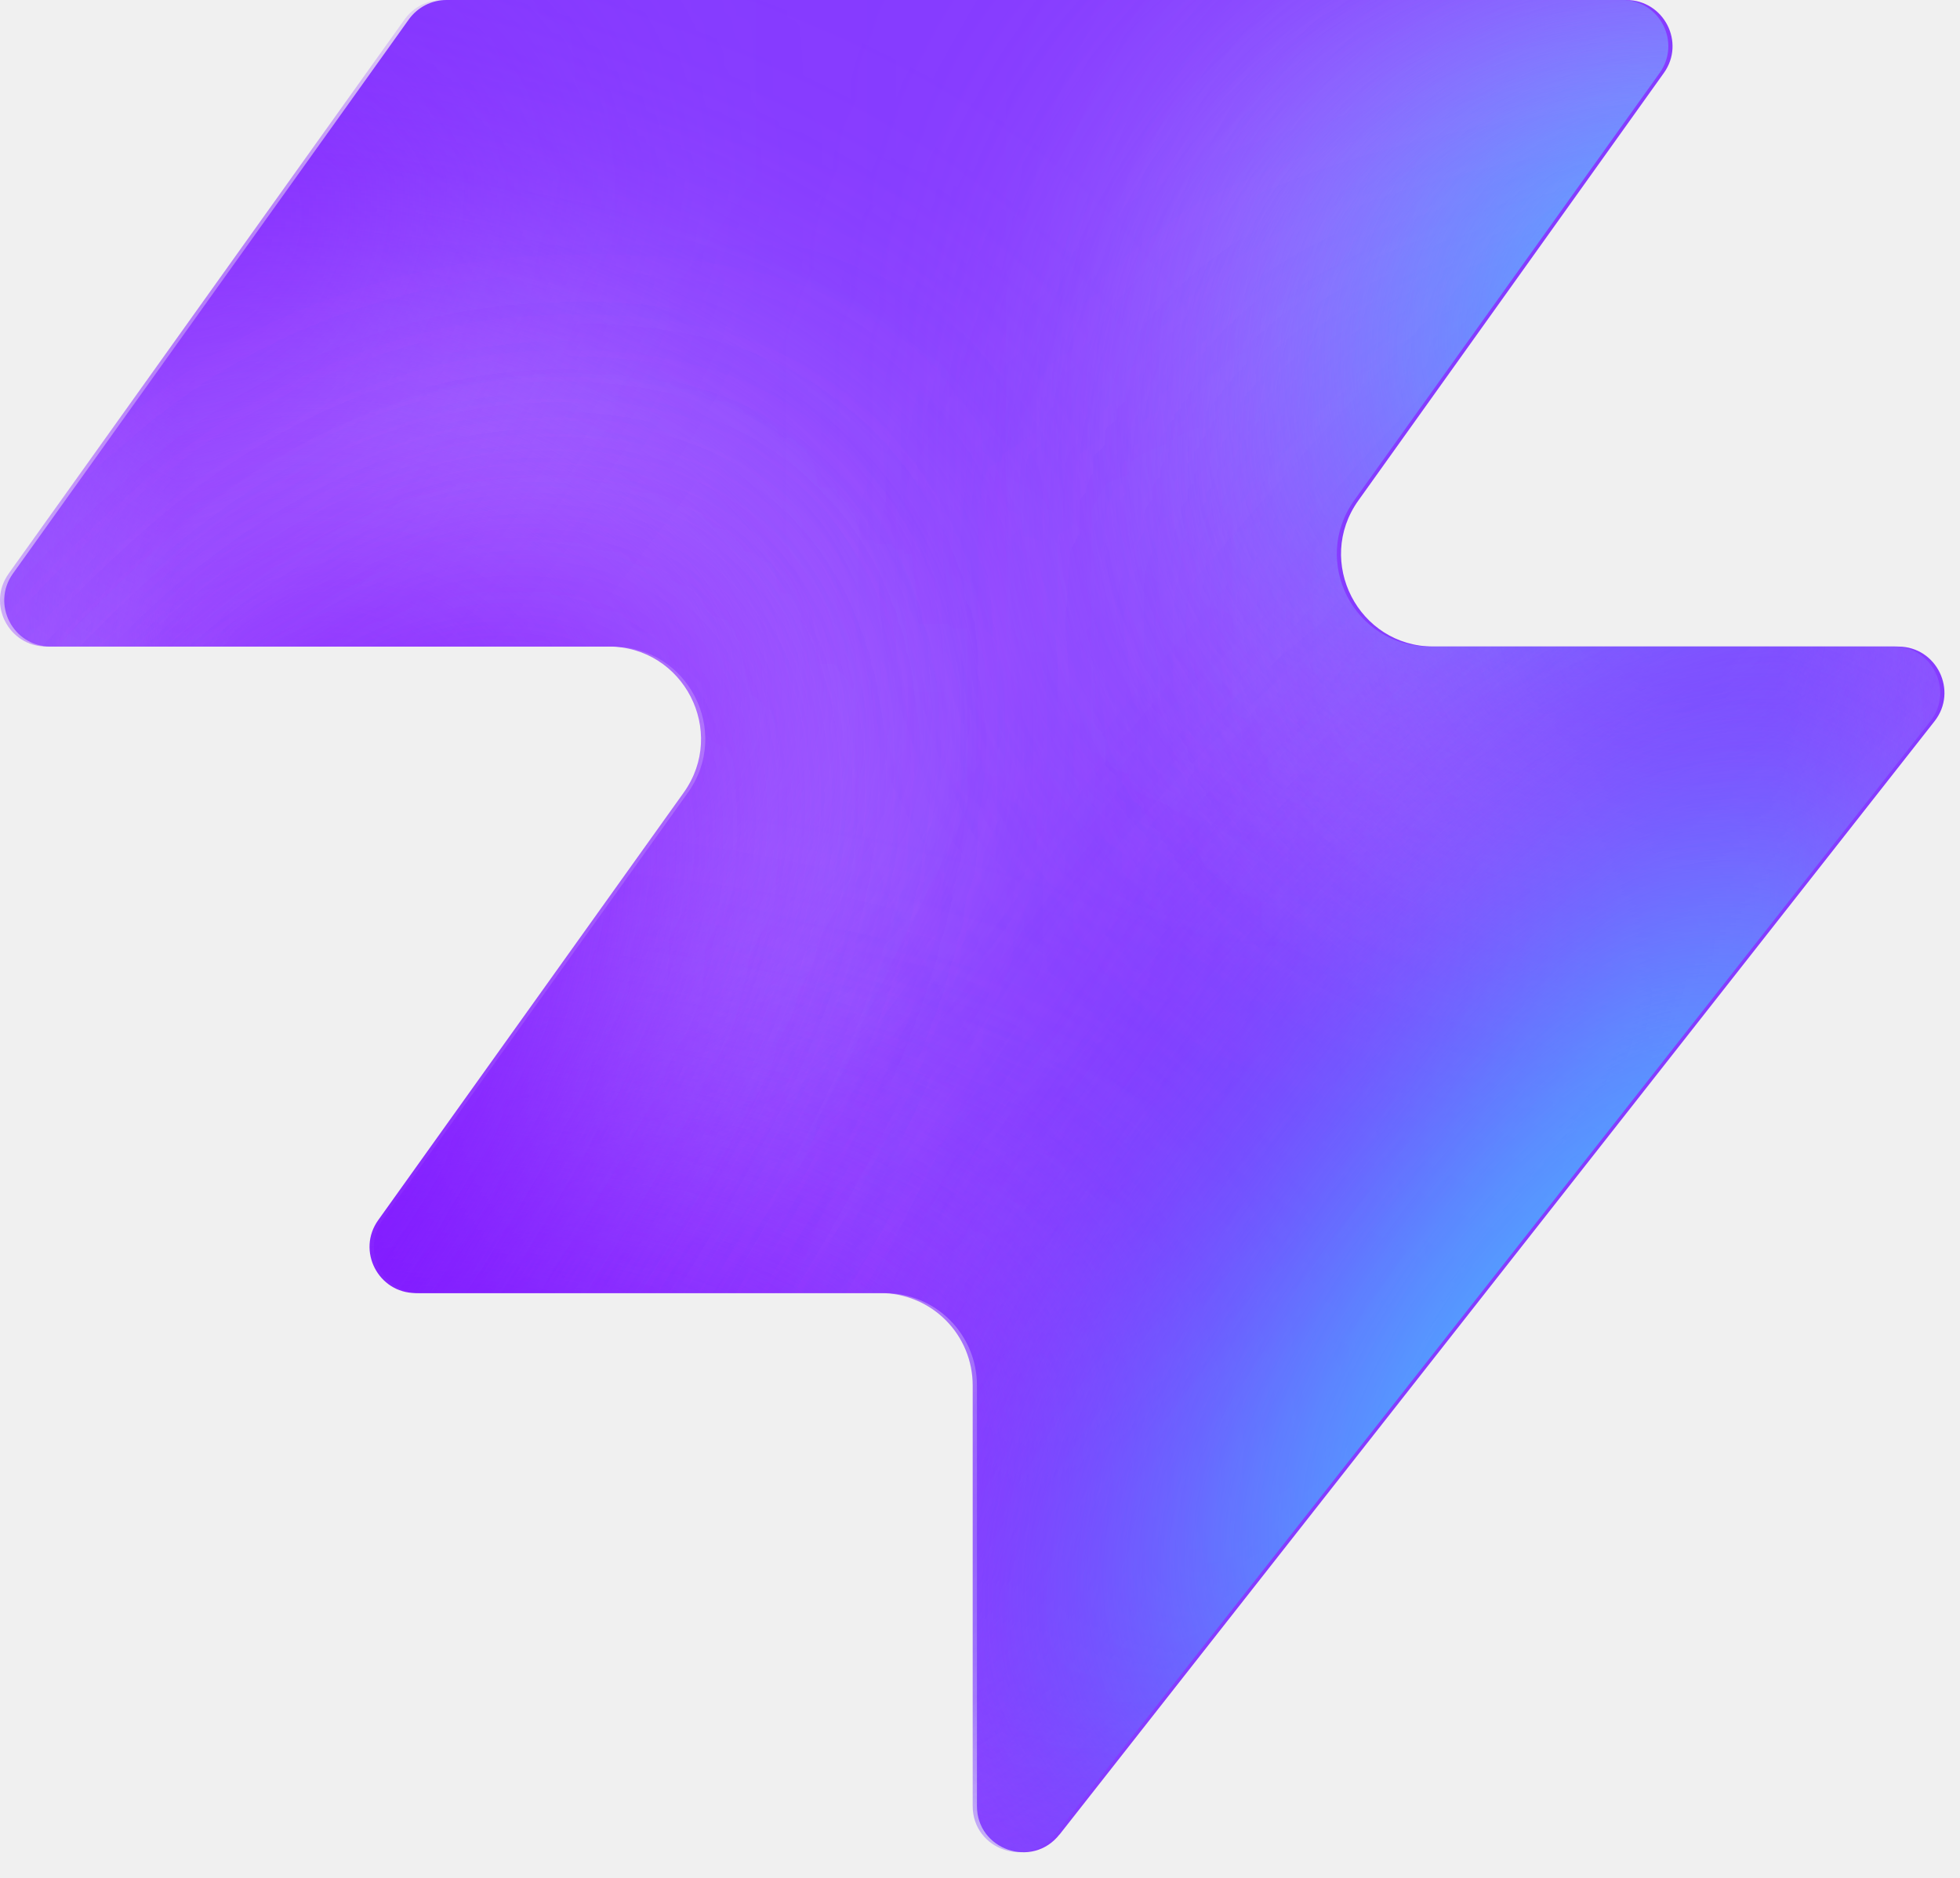
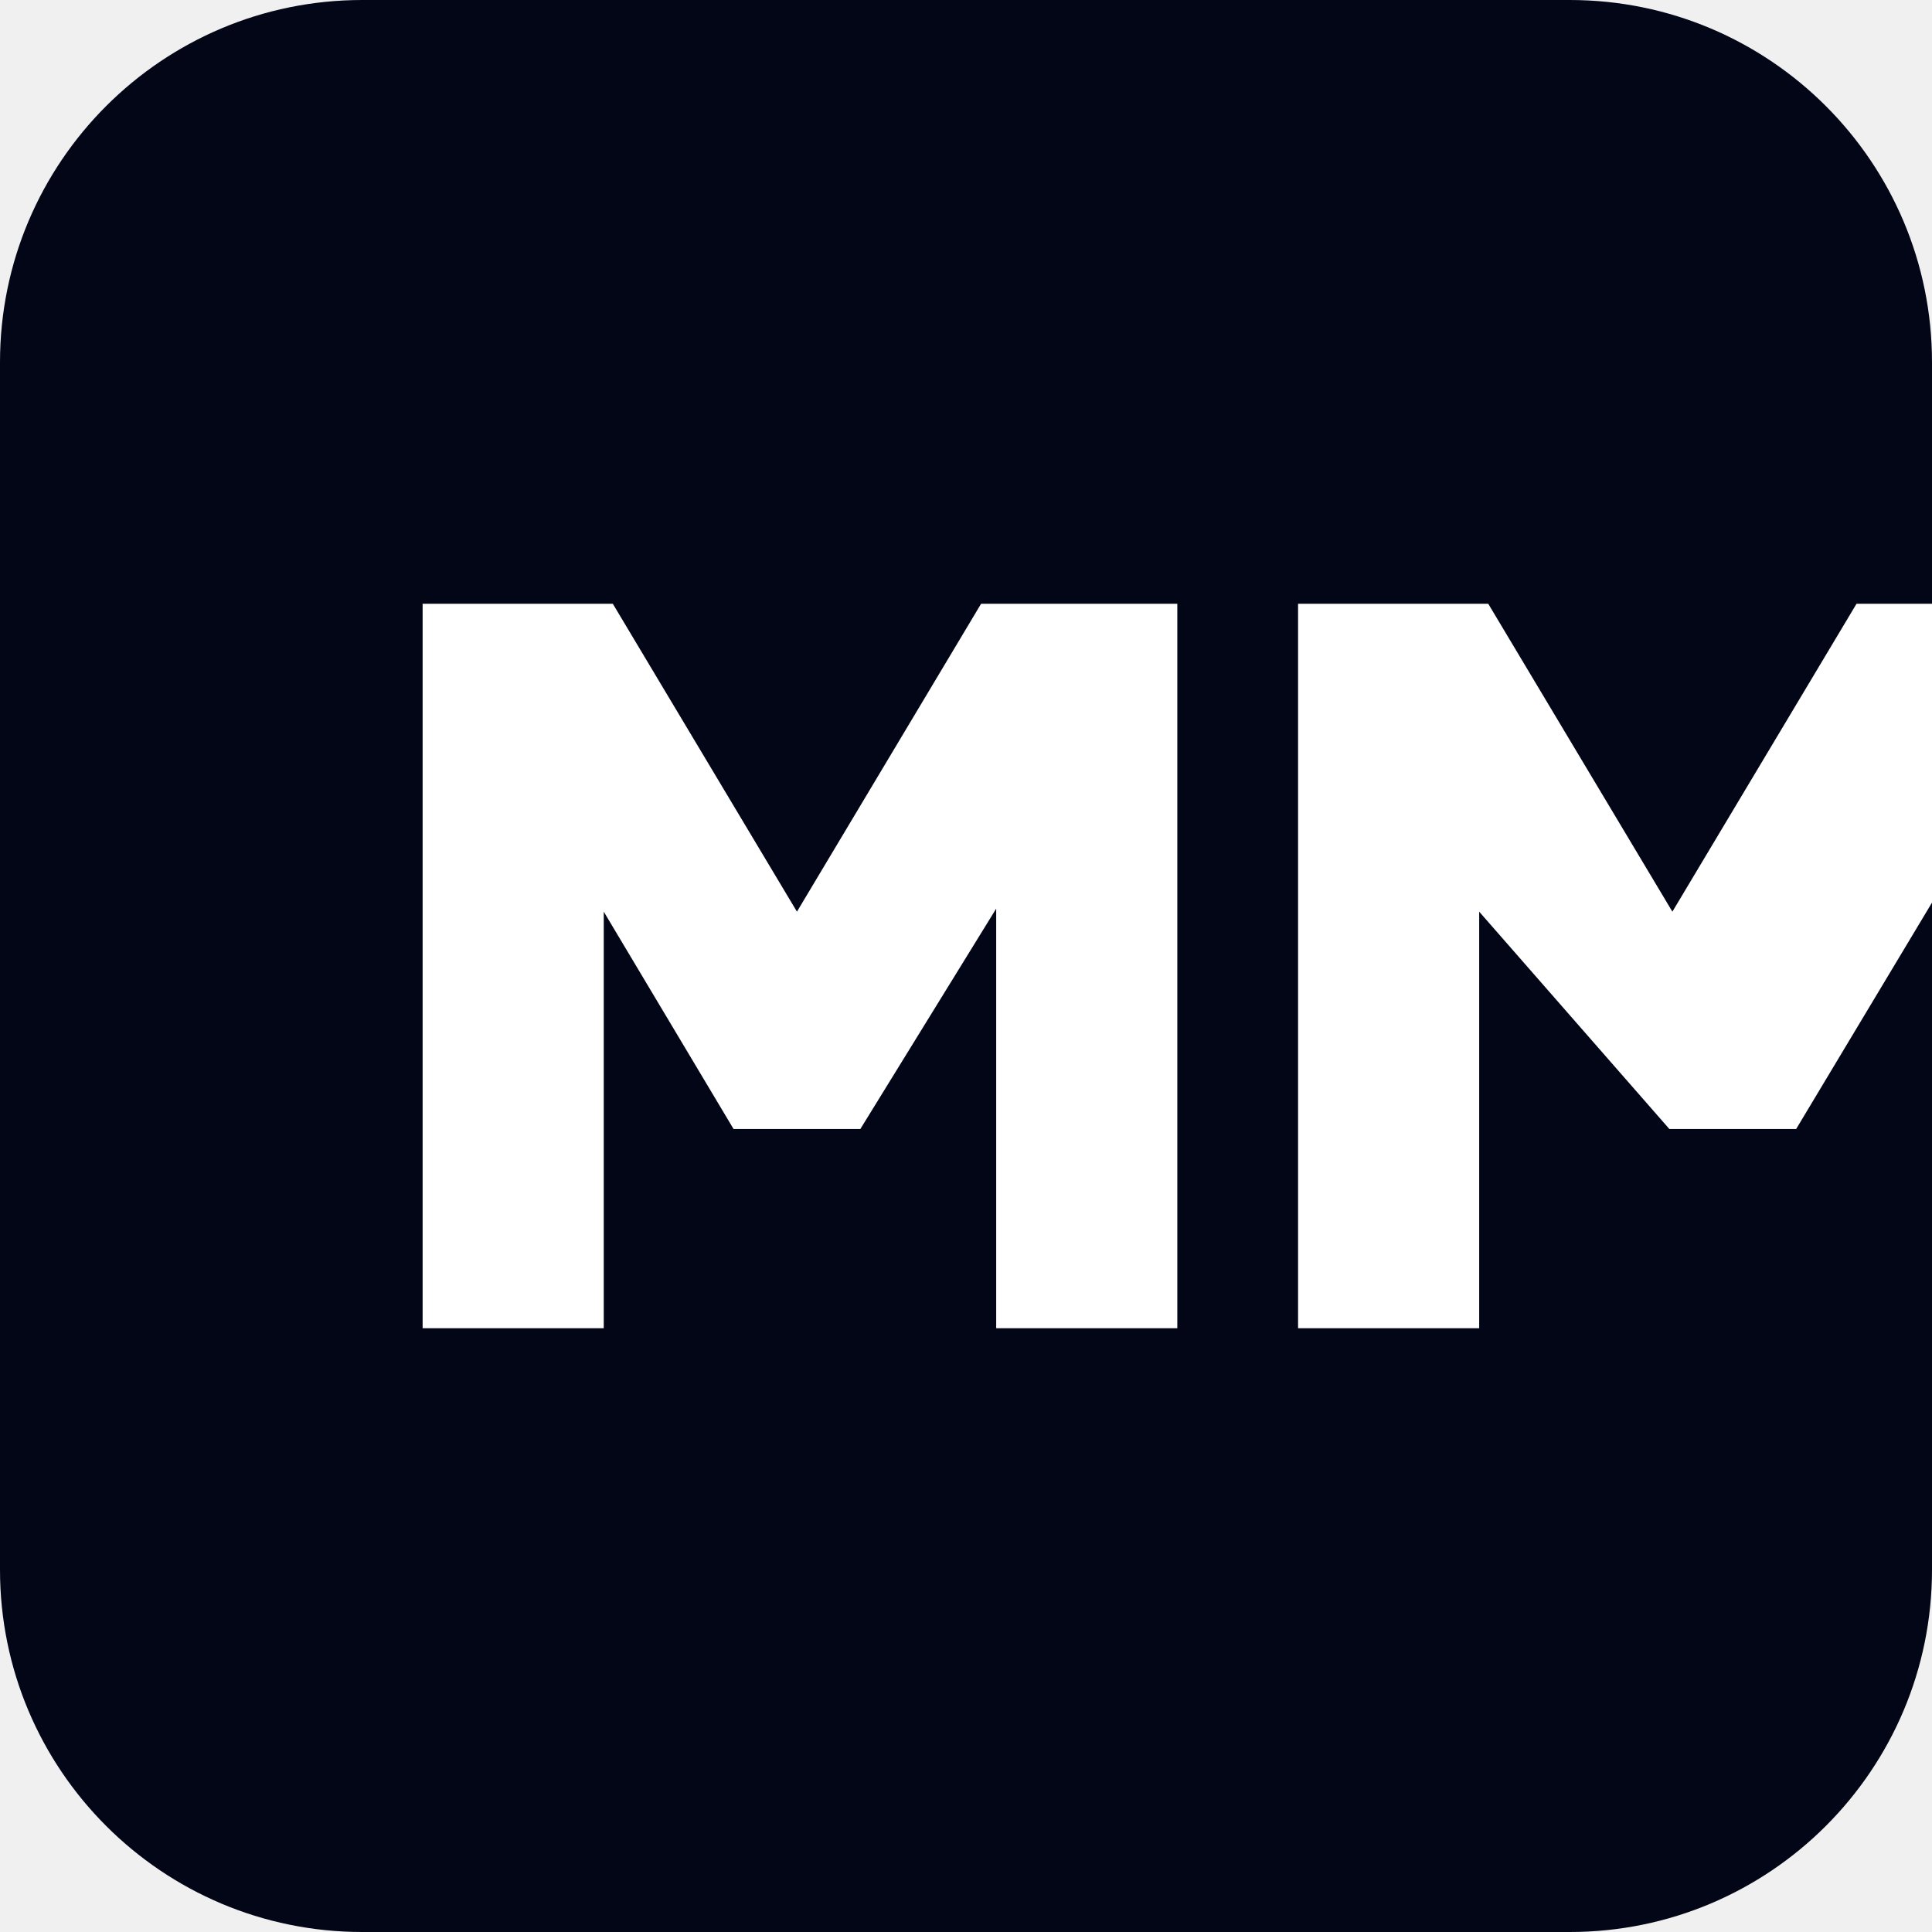
- <svg xmlns="http://www.w3.org/2000/svg" width="48" height="46" fill="none" viewBox="0 0 48 46">
-   <path fill="#863bff" d="M25.946 44.938c-.664.845-2.021.375-2.021-.698V33.937a2.26 2.26 0 0 0-2.262-2.262H10.287c-.92 0-1.456-1.04-.92-1.788l7.48-10.471c1.07-1.497 0-3.578-1.842-3.578H1.237c-.92 0-1.456-1.04-.92-1.788L10.013.474c.214-.297.556-.474.92-.474h28.894c.92 0 1.456 1.04.92 1.788l-7.48 10.471c-1.07 1.498 0 3.579 1.842 3.579h11.377c.943 0 1.473 1.088.89 1.83L25.947 44.94z" style="fill:#863bff;fill:color(display-p3 .525 .23 1);fill-opacity:1" />
-   <mask id="a" width="48" height="46" x="0" y="0" maskUnits="userSpaceOnUse" style="mask-type:alpha">
-     <path fill="#000" d="M25.842 44.938c-.664.844-2.021.375-2.021-.698V33.937a2.26 2.26 0 0 0-2.262-2.262H10.183c-.92 0-1.456-1.04-.92-1.788l7.48-10.471c1.07-1.498 0-3.579-1.842-3.579H1.133c-.92 0-1.456-1.04-.92-1.787L9.91.473c.214-.297.556-.474.92-.474h28.894c.92 0 1.456 1.04.92 1.788l-7.48 10.471c-1.07 1.498 0 3.578 1.842 3.578h11.377c.943 0 1.473 1.088.89 1.832L25.843 44.94z" style="fill:#000;fill-opacity:1" />
-   </mask>
-   <g mask="url(#a)">
-     <g filter="url(#b)">
-       <ellipse cx="5.508" cy="14.704" fill="#ede6ff" rx="5.508" ry="14.704" style="fill:#ede6ff;fill:color(display-p3 .927 .903 1);fill-opacity:1" transform="matrix(.00324 1 1 -.00324 -4.47 31.516)" />
-     </g>
-     <g filter="url(#c)">
-       <ellipse cx="10.399" cy="29.851" fill="#ede6ff" rx="10.399" ry="29.851" style="fill:#ede6ff;fill:color(display-p3 .927 .903 1);fill-opacity:1" transform="matrix(.00324 1 1 -.00324 -39.328 7.883)" />
-     </g>
-     <g filter="url(#d)">
-       <ellipse cx="5.508" cy="30.487" fill="#7e14ff" rx="5.508" ry="30.487" style="fill:#7e14ff;fill:color(display-p3 .492 .077 1);fill-opacity:1" transform="rotate(89.814 -25.913 -14.639)scale(1 -1)" />
-     </g>
-     <g filter="url(#e)">
-       <ellipse cx="5.508" cy="30.599" fill="#7e14ff" rx="5.508" ry="30.599" style="fill:#7e14ff;fill:color(display-p3 .492 .077 1);fill-opacity:1" transform="rotate(89.814 -32.644 -3.334)scale(1 -1)" />
-     </g>
-     <g filter="url(#f)">
-       <ellipse cx="5.508" cy="30.599" fill="#7e14ff" rx="5.508" ry="30.599" style="fill:#7e14ff;fill:color(display-p3 .492 .077 1);fill-opacity:1" transform="matrix(.00324 1 1 -.00324 -34.34 30.47)" />
-     </g>
-     <g filter="url(#g)">
-       <ellipse cx="14.072" cy="22.078" fill="#ede6ff" rx="14.072" ry="22.078" style="fill:#ede6ff;fill:color(display-p3 .927 .903 1);fill-opacity:1" transform="rotate(93.35 24.506 48.493)scale(-1 1)" />
-     </g>
-     <g filter="url(#h)">
-       <ellipse cx="3.47" cy="21.501" fill="#7e14ff" rx="3.47" ry="21.501" style="fill:#7e14ff;fill:color(display-p3 .492 .077 1);fill-opacity:1" transform="rotate(89.009 28.708 47.59)scale(-1 1)" />
-     </g>
-     <g filter="url(#i)">
-       <ellipse cx="3.47" cy="21.501" fill="#7e14ff" rx="3.47" ry="21.501" style="fill:#7e14ff;fill:color(display-p3 .492 .077 1);fill-opacity:1" transform="rotate(89.009 28.708 47.59)scale(-1 1)" />
-     </g>
-     <g filter="url(#j)">
-       <ellipse cx=".387" cy="8.972" fill="#7e14ff" rx="4.407" ry="29.108" style="fill:#7e14ff;fill:color(display-p3 .492 .077 1);fill-opacity:1" transform="rotate(39.51 .387 8.972)" />
-     </g>
-     <g filter="url(#k)">
-       <ellipse cx="47.523" cy="-6.092" fill="#7e14ff" rx="4.407" ry="29.108" style="fill:#7e14ff;fill:color(display-p3 .492 .077 1);fill-opacity:1" transform="rotate(37.892 47.523 -6.092)" />
-     </g>
-     <g filter="url(#l)">
-       <ellipse cx="41.412" cy="6.333" fill="#47bfff" rx="5.971" ry="9.665" style="fill:#47bfff;fill:color(display-p3 .28 .748 1);fill-opacity:1" transform="rotate(37.892 41.412 6.333)" />
-     </g>
-     <g filter="url(#m)">
-       <ellipse cx="-1.879" cy="38.332" fill="#7e14ff" rx="4.407" ry="29.108" style="fill:#7e14ff;fill:color(display-p3 .492 .077 1);fill-opacity:1" transform="rotate(37.892 -1.88 38.332)" />
-     </g>
-     <g filter="url(#n)">
-       <ellipse cx="-1.879" cy="38.332" fill="#7e14ff" rx="4.407" ry="29.108" style="fill:#7e14ff;fill:color(display-p3 .492 .077 1);fill-opacity:1" transform="rotate(37.892 -1.88 38.332)" />
-     </g>
-     <g filter="url(#o)">
-       <ellipse cx="35.651" cy="29.907" fill="#7e14ff" rx="4.407" ry="29.108" style="fill:#7e14ff;fill:color(display-p3 .492 .077 1);fill-opacity:1" transform="rotate(37.892 35.651 29.907)" />
-     </g>
-     <g filter="url(#p)">
-       <ellipse cx="38.418" cy="32.4" fill="#47bfff" rx="5.971" ry="15.297" style="fill:#47bfff;fill:color(display-p3 .28 .748 1);fill-opacity:1" transform="rotate(37.892 38.418 32.4)" />
-     </g>
-   </g>
-   <defs>
-     <filter id="b" width="60.045" height="41.654" x="-19.77" y="16.149" color-interpolation-filters="sRGB" filterUnits="userSpaceOnUse">
-       <feFlood flood-opacity="0" result="BackgroundImageFix" />
-       <feBlend in="SourceGraphic" in2="BackgroundImageFix" result="shape" />
-       <feGaussianBlur result="effect1_foregroundBlur_2002_17158" stdDeviation="7.659" />
-     </filter>
-     <filter id="c" width="90.34" height="51.437" x="-54.613" y="-7.533" color-interpolation-filters="sRGB" filterUnits="userSpaceOnUse">
-       <feFlood flood-opacity="0" result="BackgroundImageFix" />
-       <feBlend in="SourceGraphic" in2="BackgroundImageFix" result="shape" />
-       <feGaussianBlur result="effect1_foregroundBlur_2002_17158" stdDeviation="7.659" />
-     </filter>
-     <filter id="d" width="79.355" height="29.4" x="-49.64" y="2.03" color-interpolation-filters="sRGB" filterUnits="userSpaceOnUse">
-       <feFlood flood-opacity="0" result="BackgroundImageFix" />
-       <feBlend in="SourceGraphic" in2="BackgroundImageFix" result="shape" />
-       <feGaussianBlur result="effect1_foregroundBlur_2002_17158" stdDeviation="4.596" />
-     </filter>
-     <filter id="e" width="79.579" height="29.4" x="-45.045" y="20.029" color-interpolation-filters="sRGB" filterUnits="userSpaceOnUse">
-       <feFlood flood-opacity="0" result="BackgroundImageFix" />
-       <feBlend in="SourceGraphic" in2="BackgroundImageFix" result="shape" />
-       <feGaussianBlur result="effect1_foregroundBlur_2002_17158" stdDeviation="4.596" />
-     </filter>
-     <filter id="f" width="79.579" height="29.4" x="-43.513" y="21.178" color-interpolation-filters="sRGB" filterUnits="userSpaceOnUse">
-       <feFlood flood-opacity="0" result="BackgroundImageFix" />
-       <feBlend in="SourceGraphic" in2="BackgroundImageFix" result="shape" />
-       <feGaussianBlur result="effect1_foregroundBlur_2002_17158" stdDeviation="4.596" />
-     </filter>
-     <filter id="g" width="74.749" height="58.852" x="15.756" y="-17.901" color-interpolation-filters="sRGB" filterUnits="userSpaceOnUse">
-       <feFlood flood-opacity="0" result="BackgroundImageFix" />
-       <feBlend in="SourceGraphic" in2="BackgroundImageFix" result="shape" />
-       <feGaussianBlur result="effect1_foregroundBlur_2002_17158" stdDeviation="7.659" />
-     </filter>
-     <filter id="h" width="61.377" height="25.362" x="23.548" y="2.284" color-interpolation-filters="sRGB" filterUnits="userSpaceOnUse">
-       <feFlood flood-opacity="0" result="BackgroundImageFix" />
-       <feBlend in="SourceGraphic" in2="BackgroundImageFix" result="shape" />
-       <feGaussianBlur result="effect1_foregroundBlur_2002_17158" stdDeviation="4.596" />
-     </filter>
-     <filter id="i" width="61.377" height="25.362" x="23.548" y="2.284" color-interpolation-filters="sRGB" filterUnits="userSpaceOnUse">
-       <feFlood flood-opacity="0" result="BackgroundImageFix" />
-       <feBlend in="SourceGraphic" in2="BackgroundImageFix" result="shape" />
-       <feGaussianBlur result="effect1_foregroundBlur_2002_17158" stdDeviation="4.596" />
-     </filter>
-     <filter id="j" width="56.045" height="63.649" x="-27.636" y="-22.853" color-interpolation-filters="sRGB" filterUnits="userSpaceOnUse">
-       <feFlood flood-opacity="0" result="BackgroundImageFix" />
-       <feBlend in="SourceGraphic" in2="BackgroundImageFix" result="shape" />
-       <feGaussianBlur result="effect1_foregroundBlur_2002_17158" stdDeviation="4.596" />
-     </filter>
-     <filter id="k" width="54.814" height="64.646" x="20.116" y="-38.415" color-interpolation-filters="sRGB" filterUnits="userSpaceOnUse">
-       <feFlood flood-opacity="0" result="BackgroundImageFix" />
-       <feBlend in="SourceGraphic" in2="BackgroundImageFix" result="shape" />
-       <feGaussianBlur result="effect1_foregroundBlur_2002_17158" stdDeviation="4.596" />
-     </filter>
-     <filter id="l" width="33.541" height="35.313" x="24.641" y="-11.323" color-interpolation-filters="sRGB" filterUnits="userSpaceOnUse">
-       <feFlood flood-opacity="0" result="BackgroundImageFix" />
-       <feBlend in="SourceGraphic" in2="BackgroundImageFix" result="shape" />
-       <feGaussianBlur result="effect1_foregroundBlur_2002_17158" stdDeviation="4.596" />
-     </filter>
-     <filter id="m" width="54.814" height="64.646" x="-29.286" y="6.009" color-interpolation-filters="sRGB" filterUnits="userSpaceOnUse">
-       <feFlood flood-opacity="0" result="BackgroundImageFix" />
-       <feBlend in="SourceGraphic" in2="BackgroundImageFix" result="shape" />
-       <feGaussianBlur result="effect1_foregroundBlur_2002_17158" stdDeviation="4.596" />
-     </filter>
-     <filter id="n" width="54.814" height="64.646" x="-29.286" y="6.009" color-interpolation-filters="sRGB" filterUnits="userSpaceOnUse">
-       <feFlood flood-opacity="0" result="BackgroundImageFix" />
-       <feBlend in="SourceGraphic" in2="BackgroundImageFix" result="shape" />
-       <feGaussianBlur result="effect1_foregroundBlur_2002_17158" stdDeviation="4.596" />
-     </filter>
-     <filter id="o" width="54.814" height="64.646" x="8.244" y="-2.416" color-interpolation-filters="sRGB" filterUnits="userSpaceOnUse">
-       <feFlood flood-opacity="0" result="BackgroundImageFix" />
-       <feBlend in="SourceGraphic" in2="BackgroundImageFix" result="shape" />
-       <feGaussianBlur result="effect1_foregroundBlur_2002_17158" stdDeviation="4.596" />
-     </filter>
-     <filter id="p" width="39.409" height="43.623" x="18.713" y="10.588" color-interpolation-filters="sRGB" filterUnits="userSpaceOnUse">
-       <feFlood flood-opacity="0" result="BackgroundImageFix" />
-       <feBlend in="SourceGraphic" in2="BackgroundImageFix" result="shape" />
-       <feGaussianBlur result="effect1_foregroundBlur_2002_17158" stdDeviation="4.596" />
-     </filter>
-   </defs>
+ <svg xmlns="http://www.w3.org/2000/svg" viewBox="0 0 64 64">
+   <rect width="64" height="64" rx="12" fill="#020617" />
+   <path fill="#fff" d="M14 44V20h6.3l6.1 10.2L32.5 20H39v24h-6V30.1l-4.5 7.3h-4.2L20 30.2V44h-6Zm29 0V20h6.3l6.1 10.2L61.5 20H64v9.9l-4.5 7.5h-4.2L49 30.2V44h-6Z" />
</svg>
